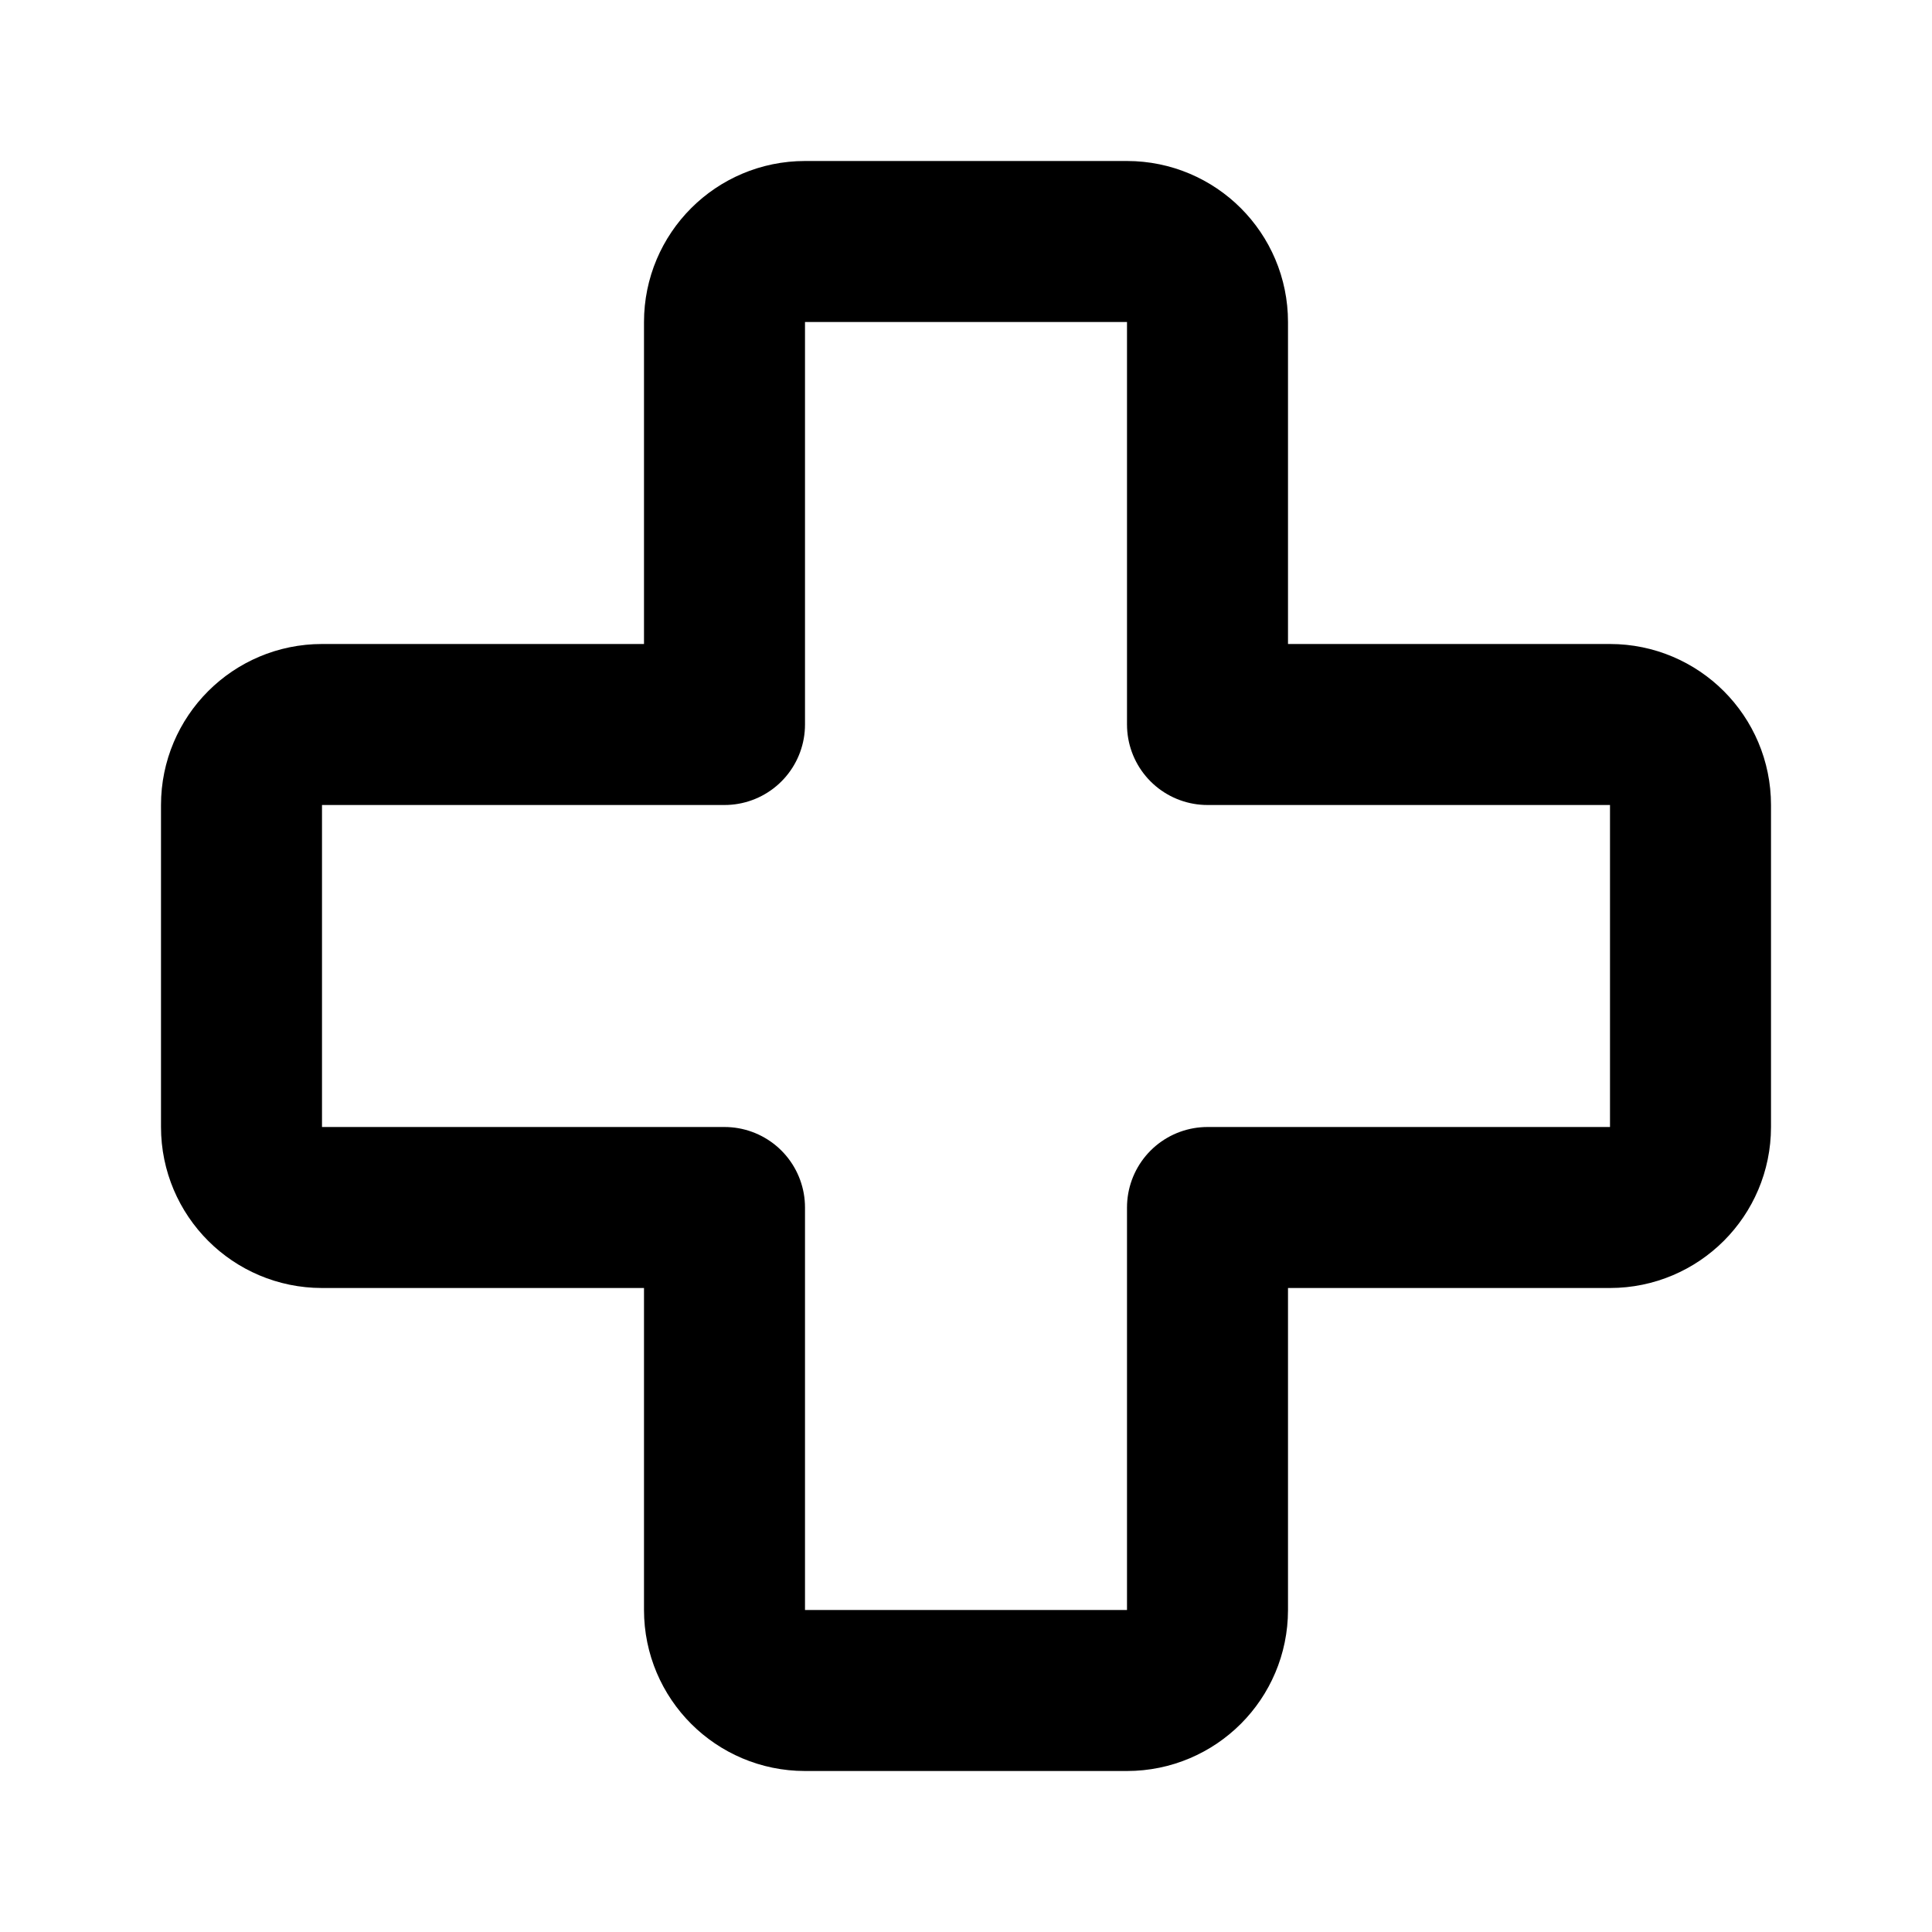
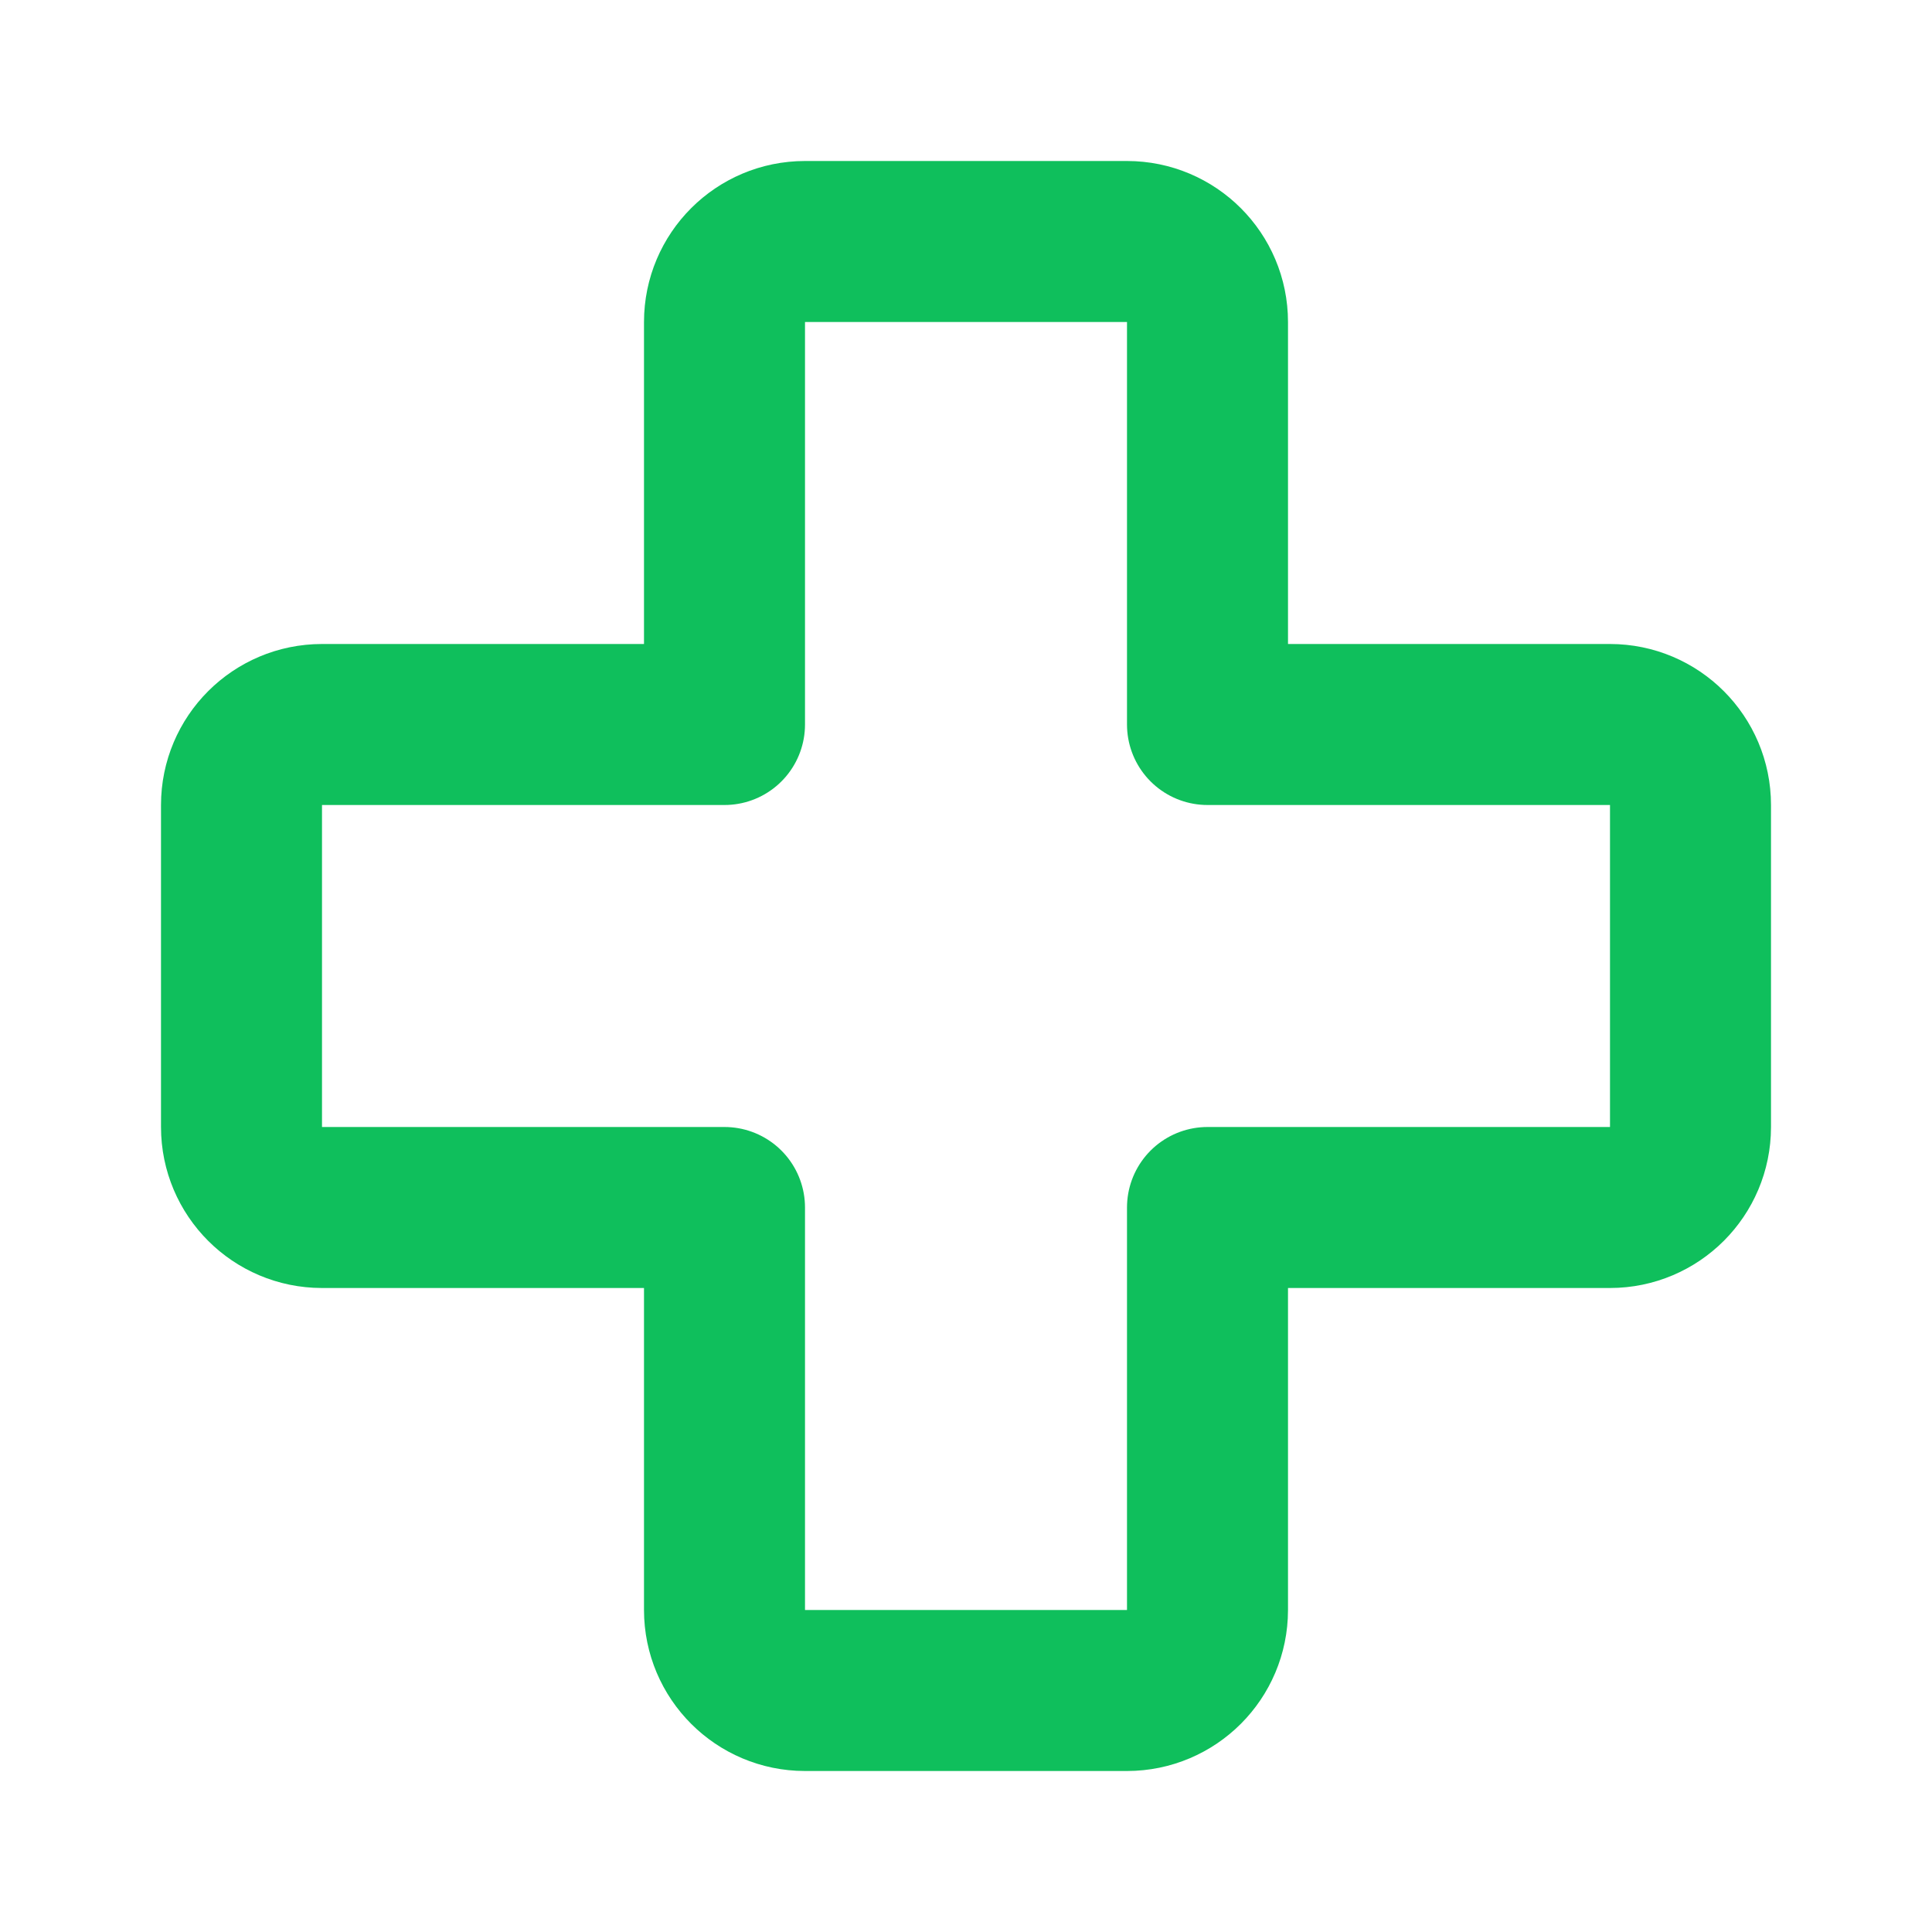
<svg xmlns="http://www.w3.org/2000/svg" width="15px" height="15px" viewBox="0 0 24 24" fill="none">
-   <path d="M21 14V10C21 9.448 20.552 9 20 9H15L15 4C15 3.448 14.552 3 14 3H10C9.448 3 9 3.448 9 4V9L4 9C3.448 9 3 9.448 3 10V14C3 14.552 3.448 15 4 15H9L9 20C9 20.552 9.448 21 10 21H14C14.552 21 15 20.552 15 20V15L20 15C20.552 15 21 14.552 21 14Z" stroke="#000000" stroke-width="2" stroke-linecap="round" stroke-linejoin="round" />
+   <path d="M21 14V10C21 9.448 20.552 9 20 9H15L15 4C15 3.448 14.552 3 14 3H10C9.448 3 9 3.448 9 4V9L4 9C3.448 9 3 9.448 3 10V14C3 14.552 3.448 15 4 15H9L9 20C9 20.552 9.448 21 10 21H14C14.552 21 15 20.552 15 20V15L20 15C20.552 15 21 14.552 21 14Z" stroke="#0fbf5c" stroke-width="2" stroke-linecap="round" stroke-linejoin="round" />
</svg>
